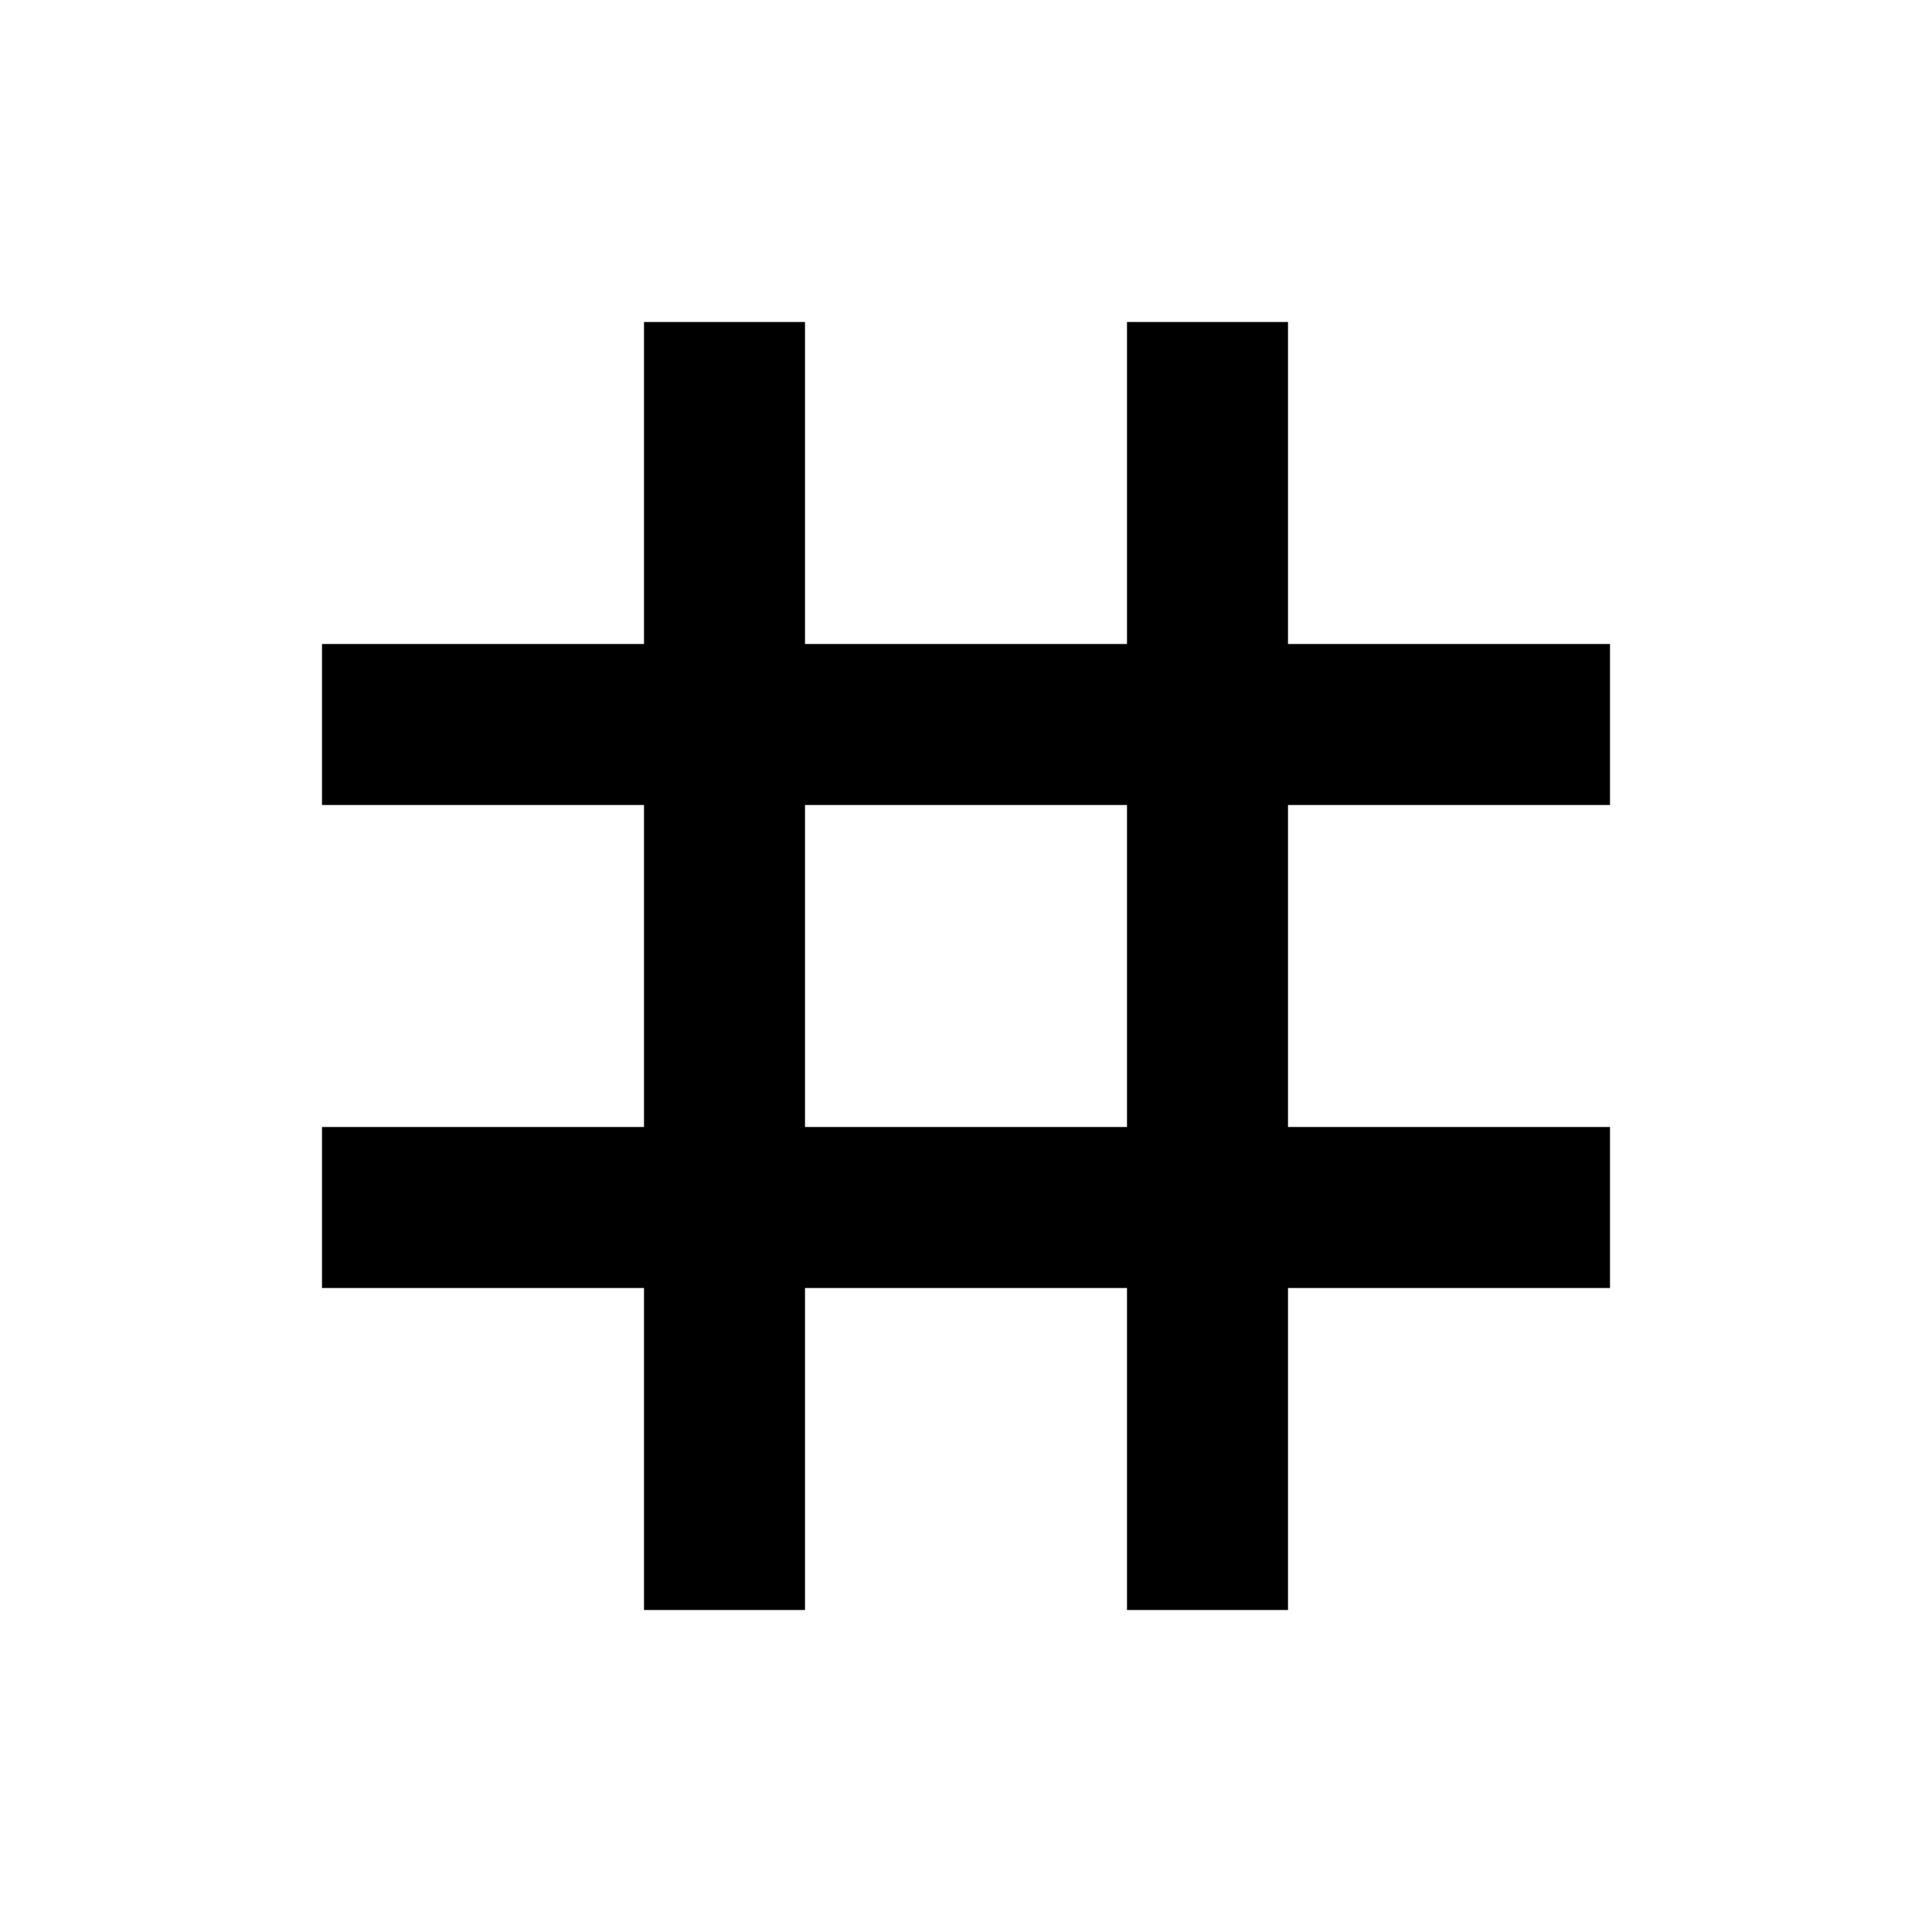
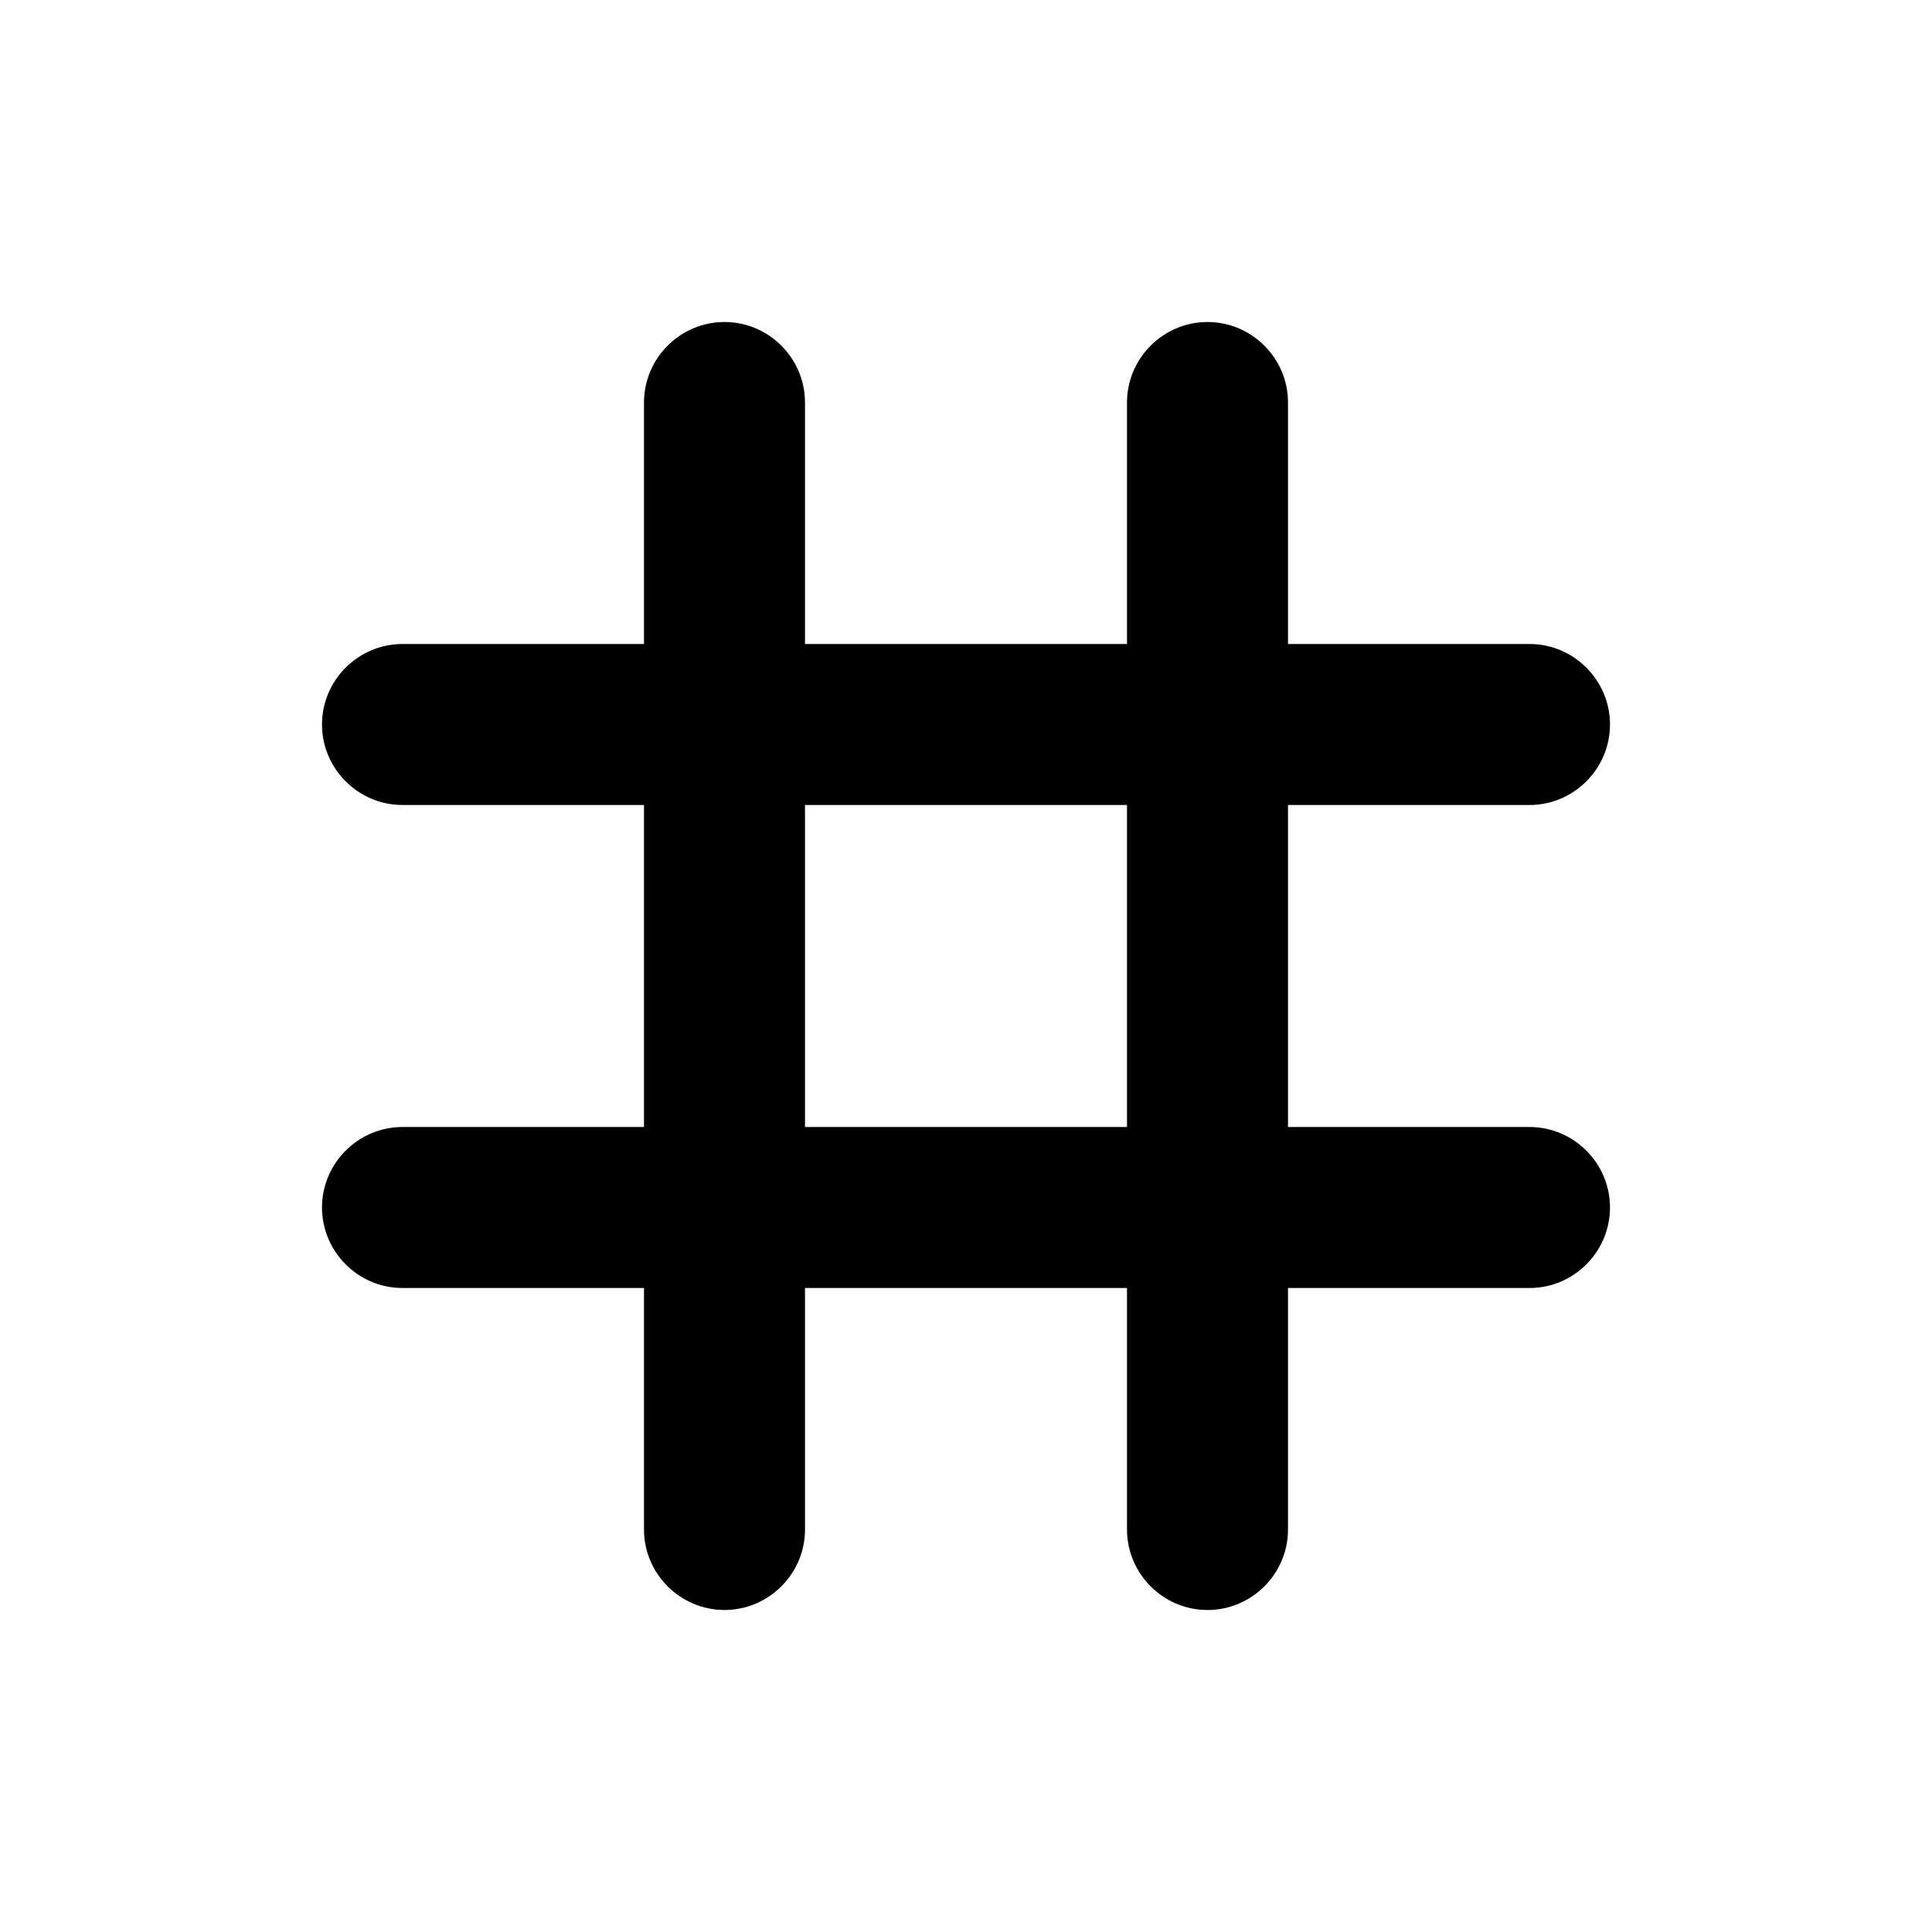
<svg xmlns="http://www.w3.org/2000/svg" enable-background="new 0 0 24 24" height="24px" viewBox="0 0 24 24" width="24px" fill="#000000">
  <g>
    <rect fill="none" height="24" width="24" />
  </g>
  <g>
-     <path d="M20,10V8h-4V4h-2v4h-4V4H8v4H4v2h4v4H4v2h4v4h2v-4h4v4h2v-4h4v-2h-4v-4H20z M14,14h-4v-4h4V14z" />
+     <path d="M20,9L20,9c0-0.55-0.45-1-1-1h-3V5c0-0.55-0.45-1-1-1h0c-0.55,0-1,0.45-1,1v3h-4V5c0-0.55-0.45-1-1-1h0C8.45,4,8,4.45,8,5 v3H5C4.45,8,4,8.45,4,9v0c0,0.55,0.45,1,1,1h3v4H5c-0.55,0-1,0.45-1,1v0c0,0.55,0.45,1,1,1h3v3c0,0.55,0.45,1,1,1h0 c0.55,0,1-0.45,1-1v-3h4v3c0,0.55,0.45,1,1,1h0c0.55,0,1-0.45,1-1v-3h3c0.55,0,1-0.45,1-1v0c0-0.55-0.45-1-1-1h-3v-4h3 C19.55,10,20,9.55,20,9z M14,14h-4v-4h4V14z" />
  </g>
</svg>
